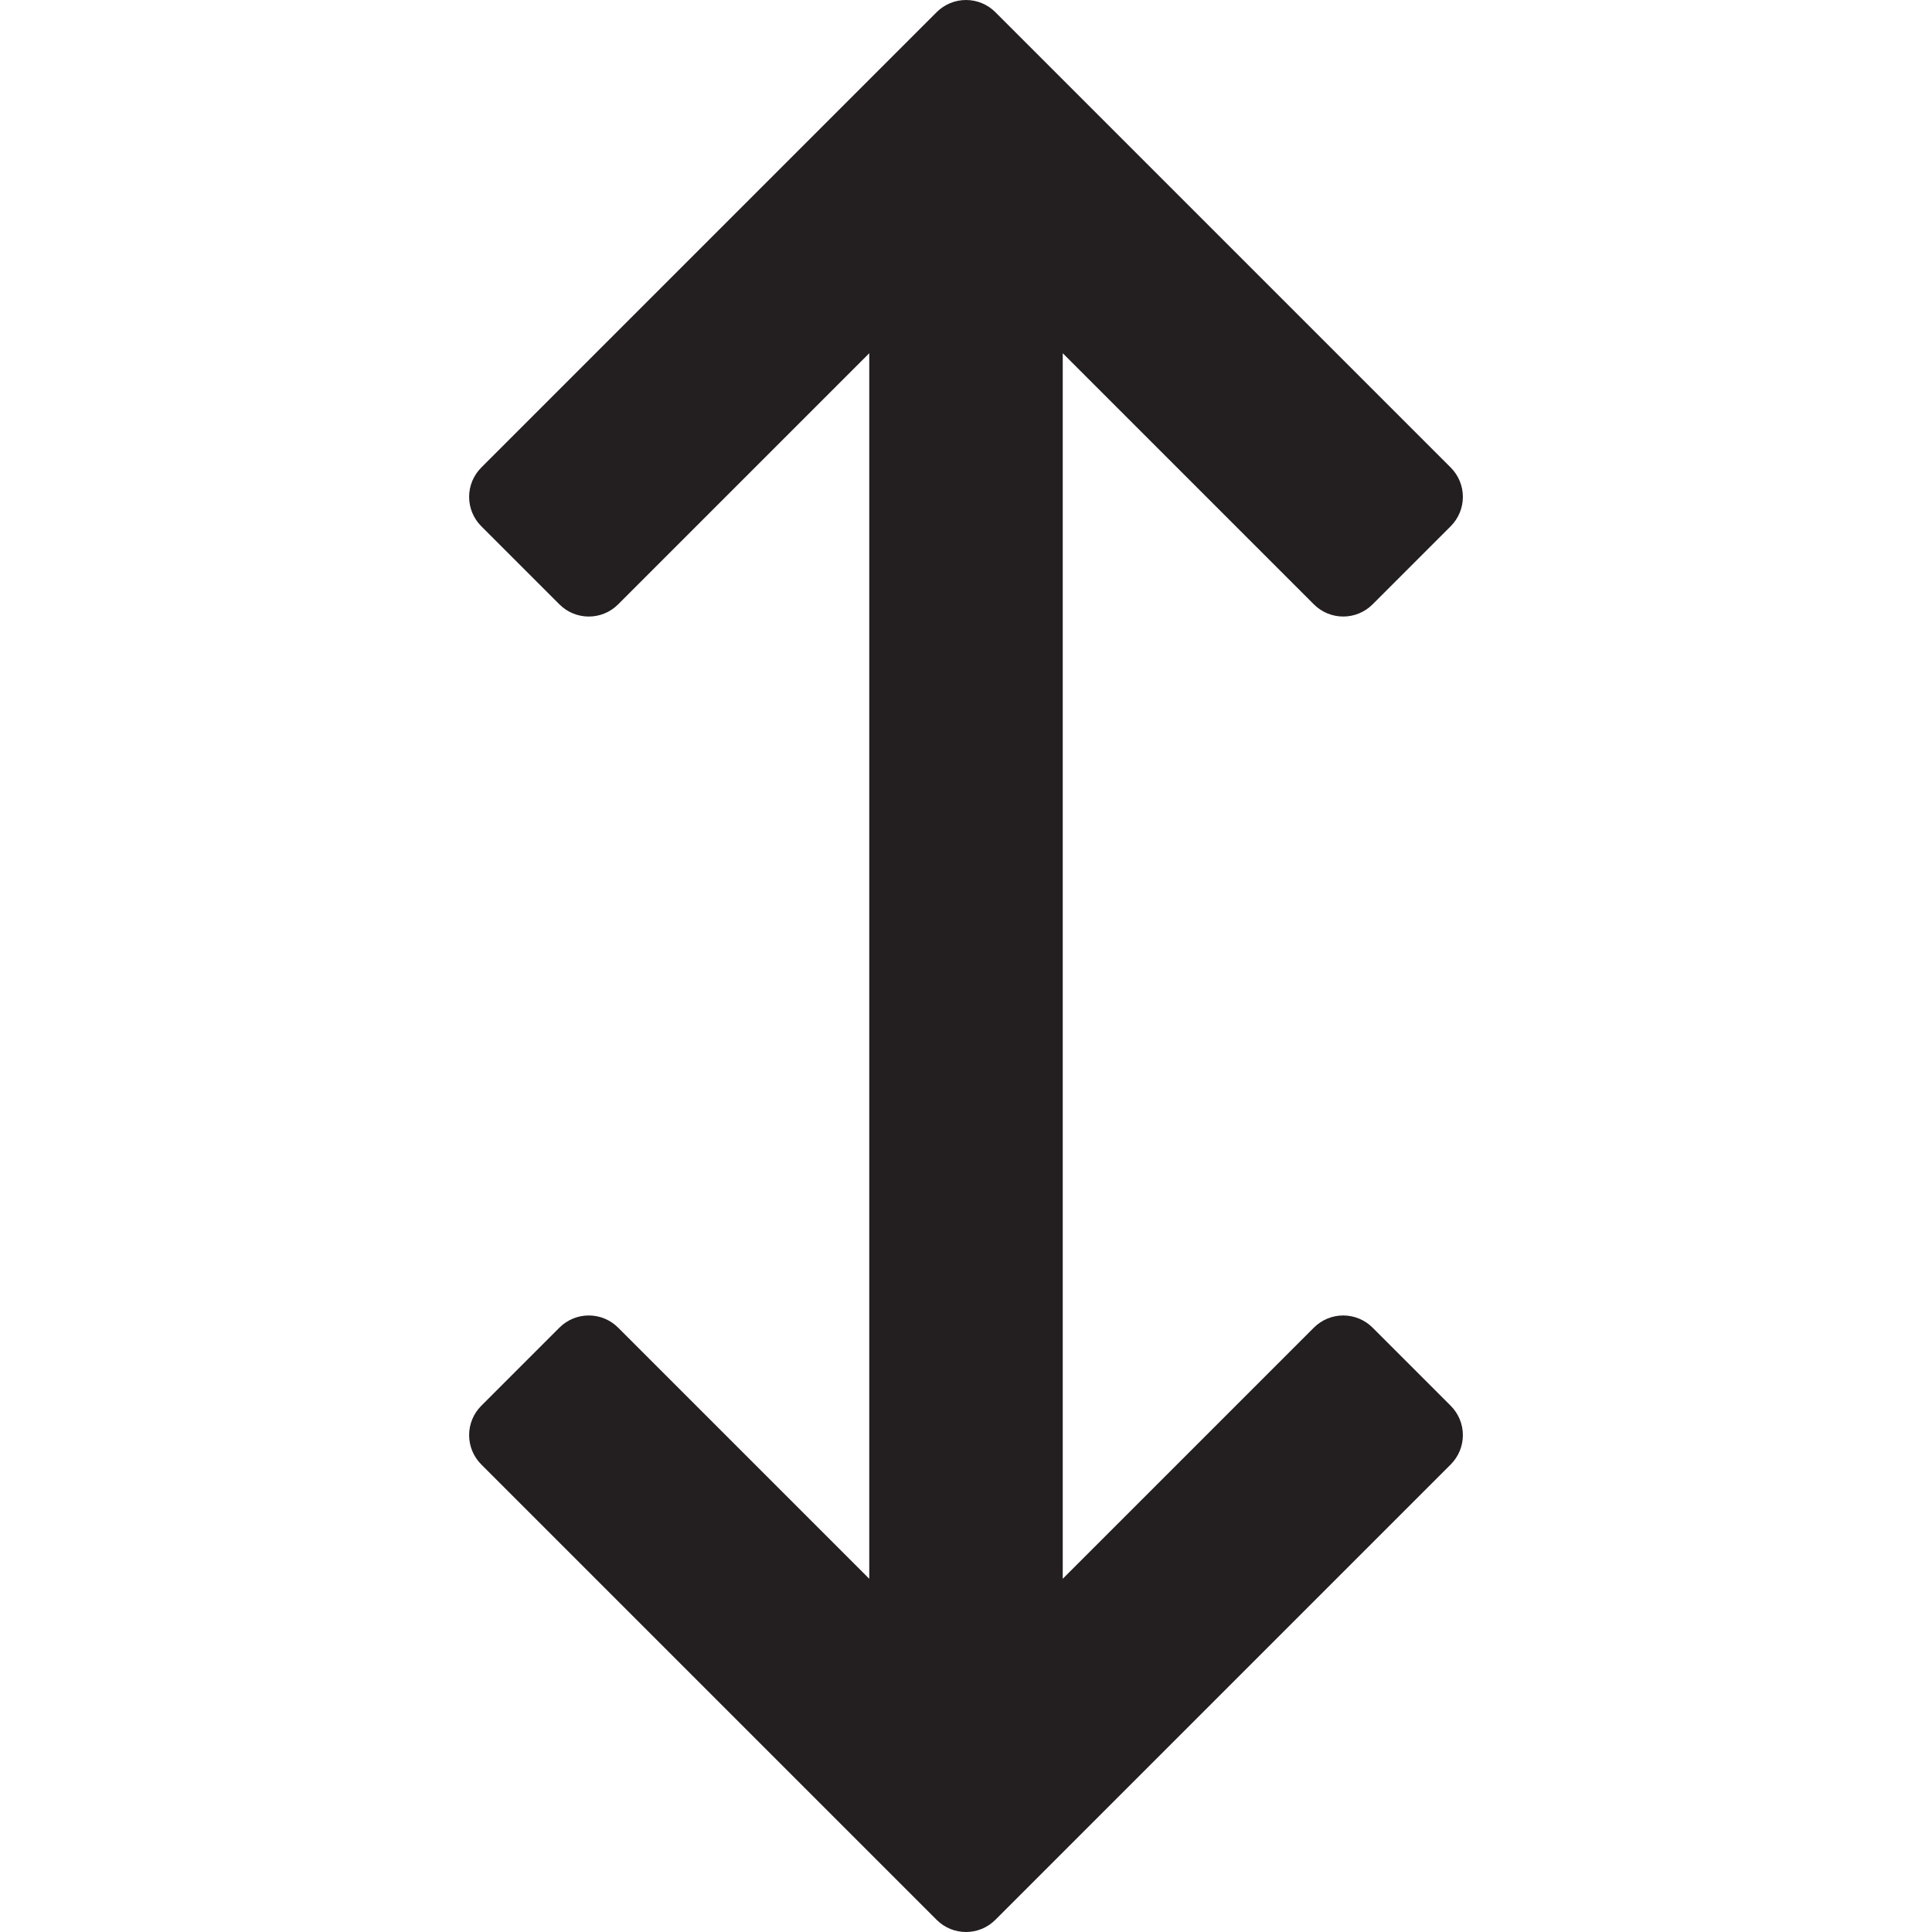
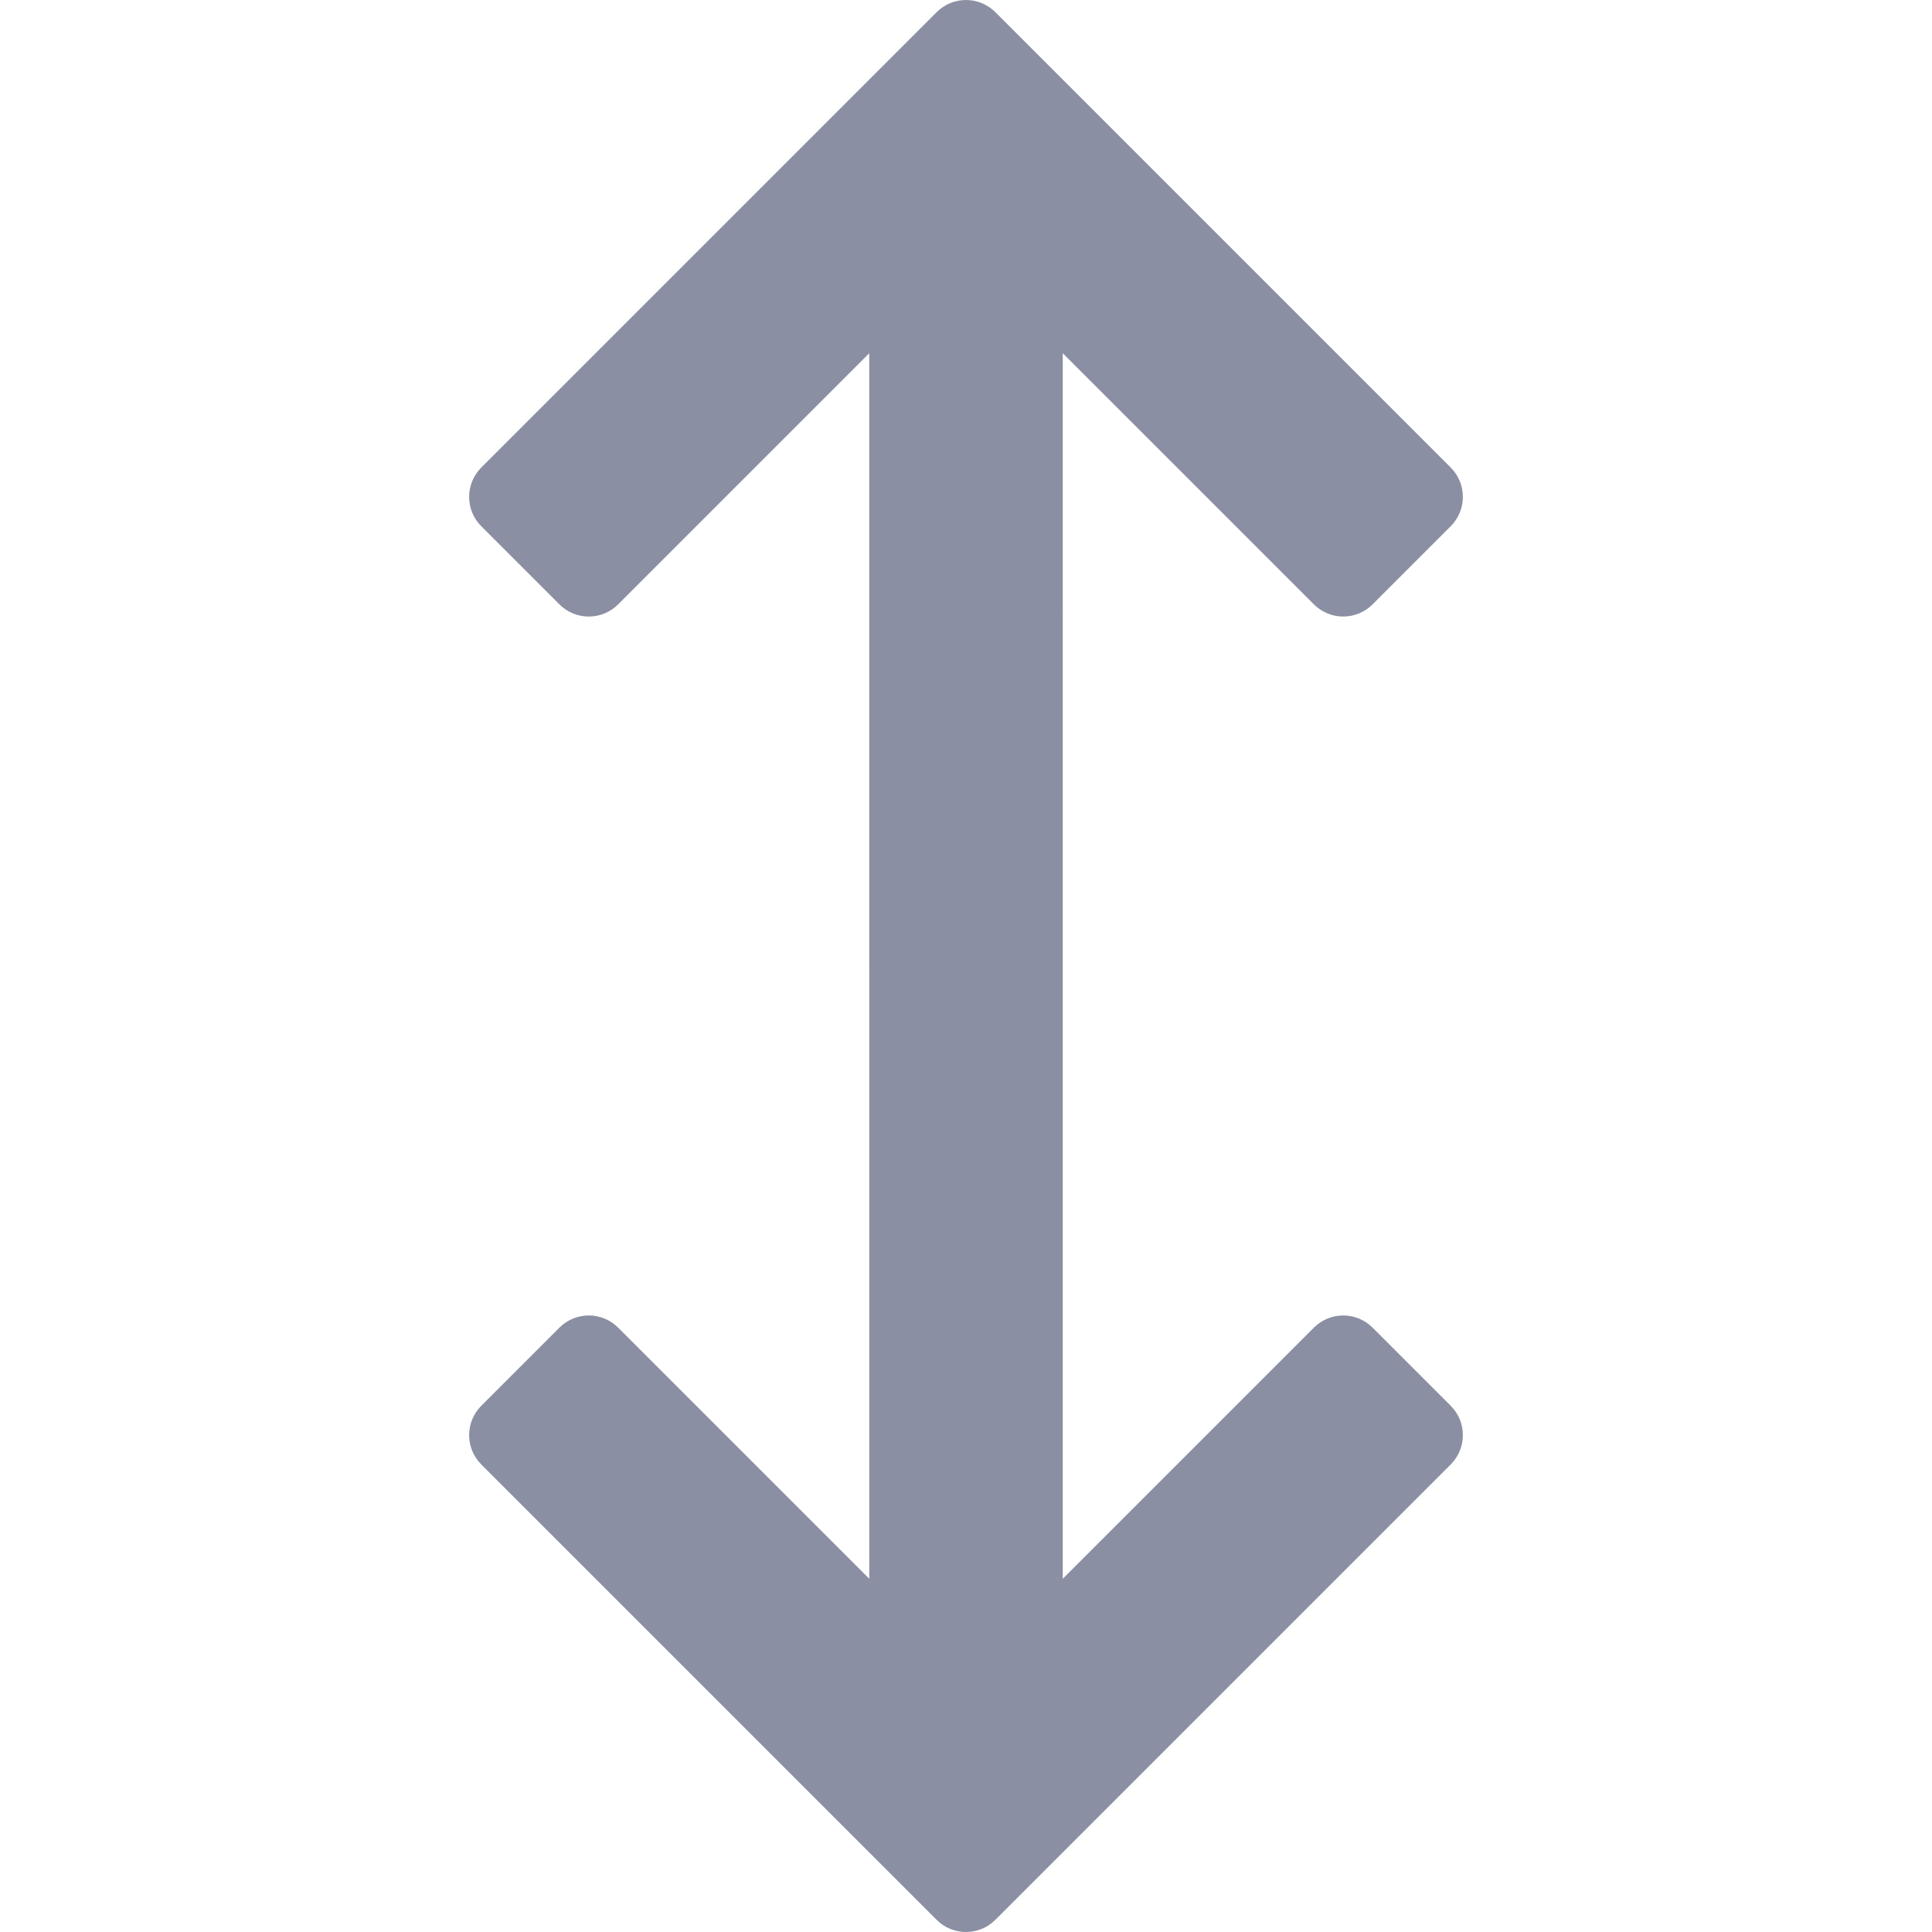
<svg xmlns="http://www.w3.org/2000/svg" height="16px" width="16px" version="1.1" id="Capa_1" viewBox="0 0 349.455 349.455" xml:space="preserve">
-   <path style="fill:#231F20;" d="M248.263,240.135c-1.407-1.407-3.314-2.197-5.304-2.197c-1.989,0-3.896,0.79-5.304,2.197  l-45.429,45.429l0.001-221.673l45.428,45.429c1.407,1.407,3.314,2.197,5.304,2.197c1.989,0,3.896-0.79,5.304-2.197l14.143-14.143  c1.406-1.406,2.196-3.314,2.196-5.303c0-1.989-0.79-3.897-2.196-5.303L180.032,2.197C178.625,0.79,176.717,0,174.728,0  c-1.989,0-3.896,0.79-5.304,2.197L87.049,84.573c-1.406,1.407-2.196,3.314-2.196,5.303c0,1.989,0.79,3.897,2.197,5.304  l14.143,14.142c1.464,1.464,3.384,2.196,5.303,2.196c1.919,0,3.839-0.732,5.304-2.197l45.429-45.43l-0.001,221.673l-45.428-45.429  c-1.407-1.407-3.314-2.197-5.304-2.197c-1.989,0-3.896,0.79-5.304,2.197l-14.143,14.143c-1.406,1.406-2.196,3.314-2.196,5.303  c0,1.989,0.79,3.897,2.196,5.303l82.374,82.374c1.465,1.464,3.385,2.197,5.304,2.197c1.919,0,3.839-0.733,5.304-2.197l82.375-82.375  c1.406-1.406,2.196-3.314,2.196-5.303c0-1.989-0.79-3.897-2.196-5.303L248.263,240.135z" />
+   <path style="fill:#8B8FA3;" d="M248.263,240.135c-1.407-1.407-3.314-2.197-5.304-2.197c-1.989,0-3.896,0.79-5.304,2.197  l-45.429,45.429l0.001-221.673l45.428,45.429c1.407,1.407,3.314,2.197,5.304,2.197c1.989,0,3.896-0.79,5.304-2.197l14.143-14.143  c1.406-1.406,2.196-3.314,2.196-5.303c0-1.989-0.79-3.897-2.196-5.303L180.032,2.197C178.625,0.79,176.717,0,174.728,0  c-1.989,0-3.896,0.79-5.304,2.197L87.049,84.573c-1.406,1.407-2.196,3.314-2.196,5.303c0,1.989,0.79,3.897,2.197,5.304  l14.143,14.142c1.464,1.464,3.384,2.196,5.303,2.196c1.919,0,3.839-0.732,5.304-2.197l45.429-45.43l-0.001,221.673l-45.428-45.429  c-1.407-1.407-3.314-2.197-5.304-2.197c-1.989,0-3.896,0.79-5.304,2.197l-14.143,14.143c-1.406,1.406-2.196,3.314-2.196,5.303  c0,1.989,0.79,3.897,2.196,5.303l82.374,82.374c1.465,1.464,3.385,2.197,5.304,2.197c1.919,0,3.839-0.733,5.304-2.197l82.375-82.375  c1.406-1.406,2.196-3.314,2.196-5.303c0-1.989-0.79-3.897-2.196-5.303L248.263,240.135z" />
</svg>
